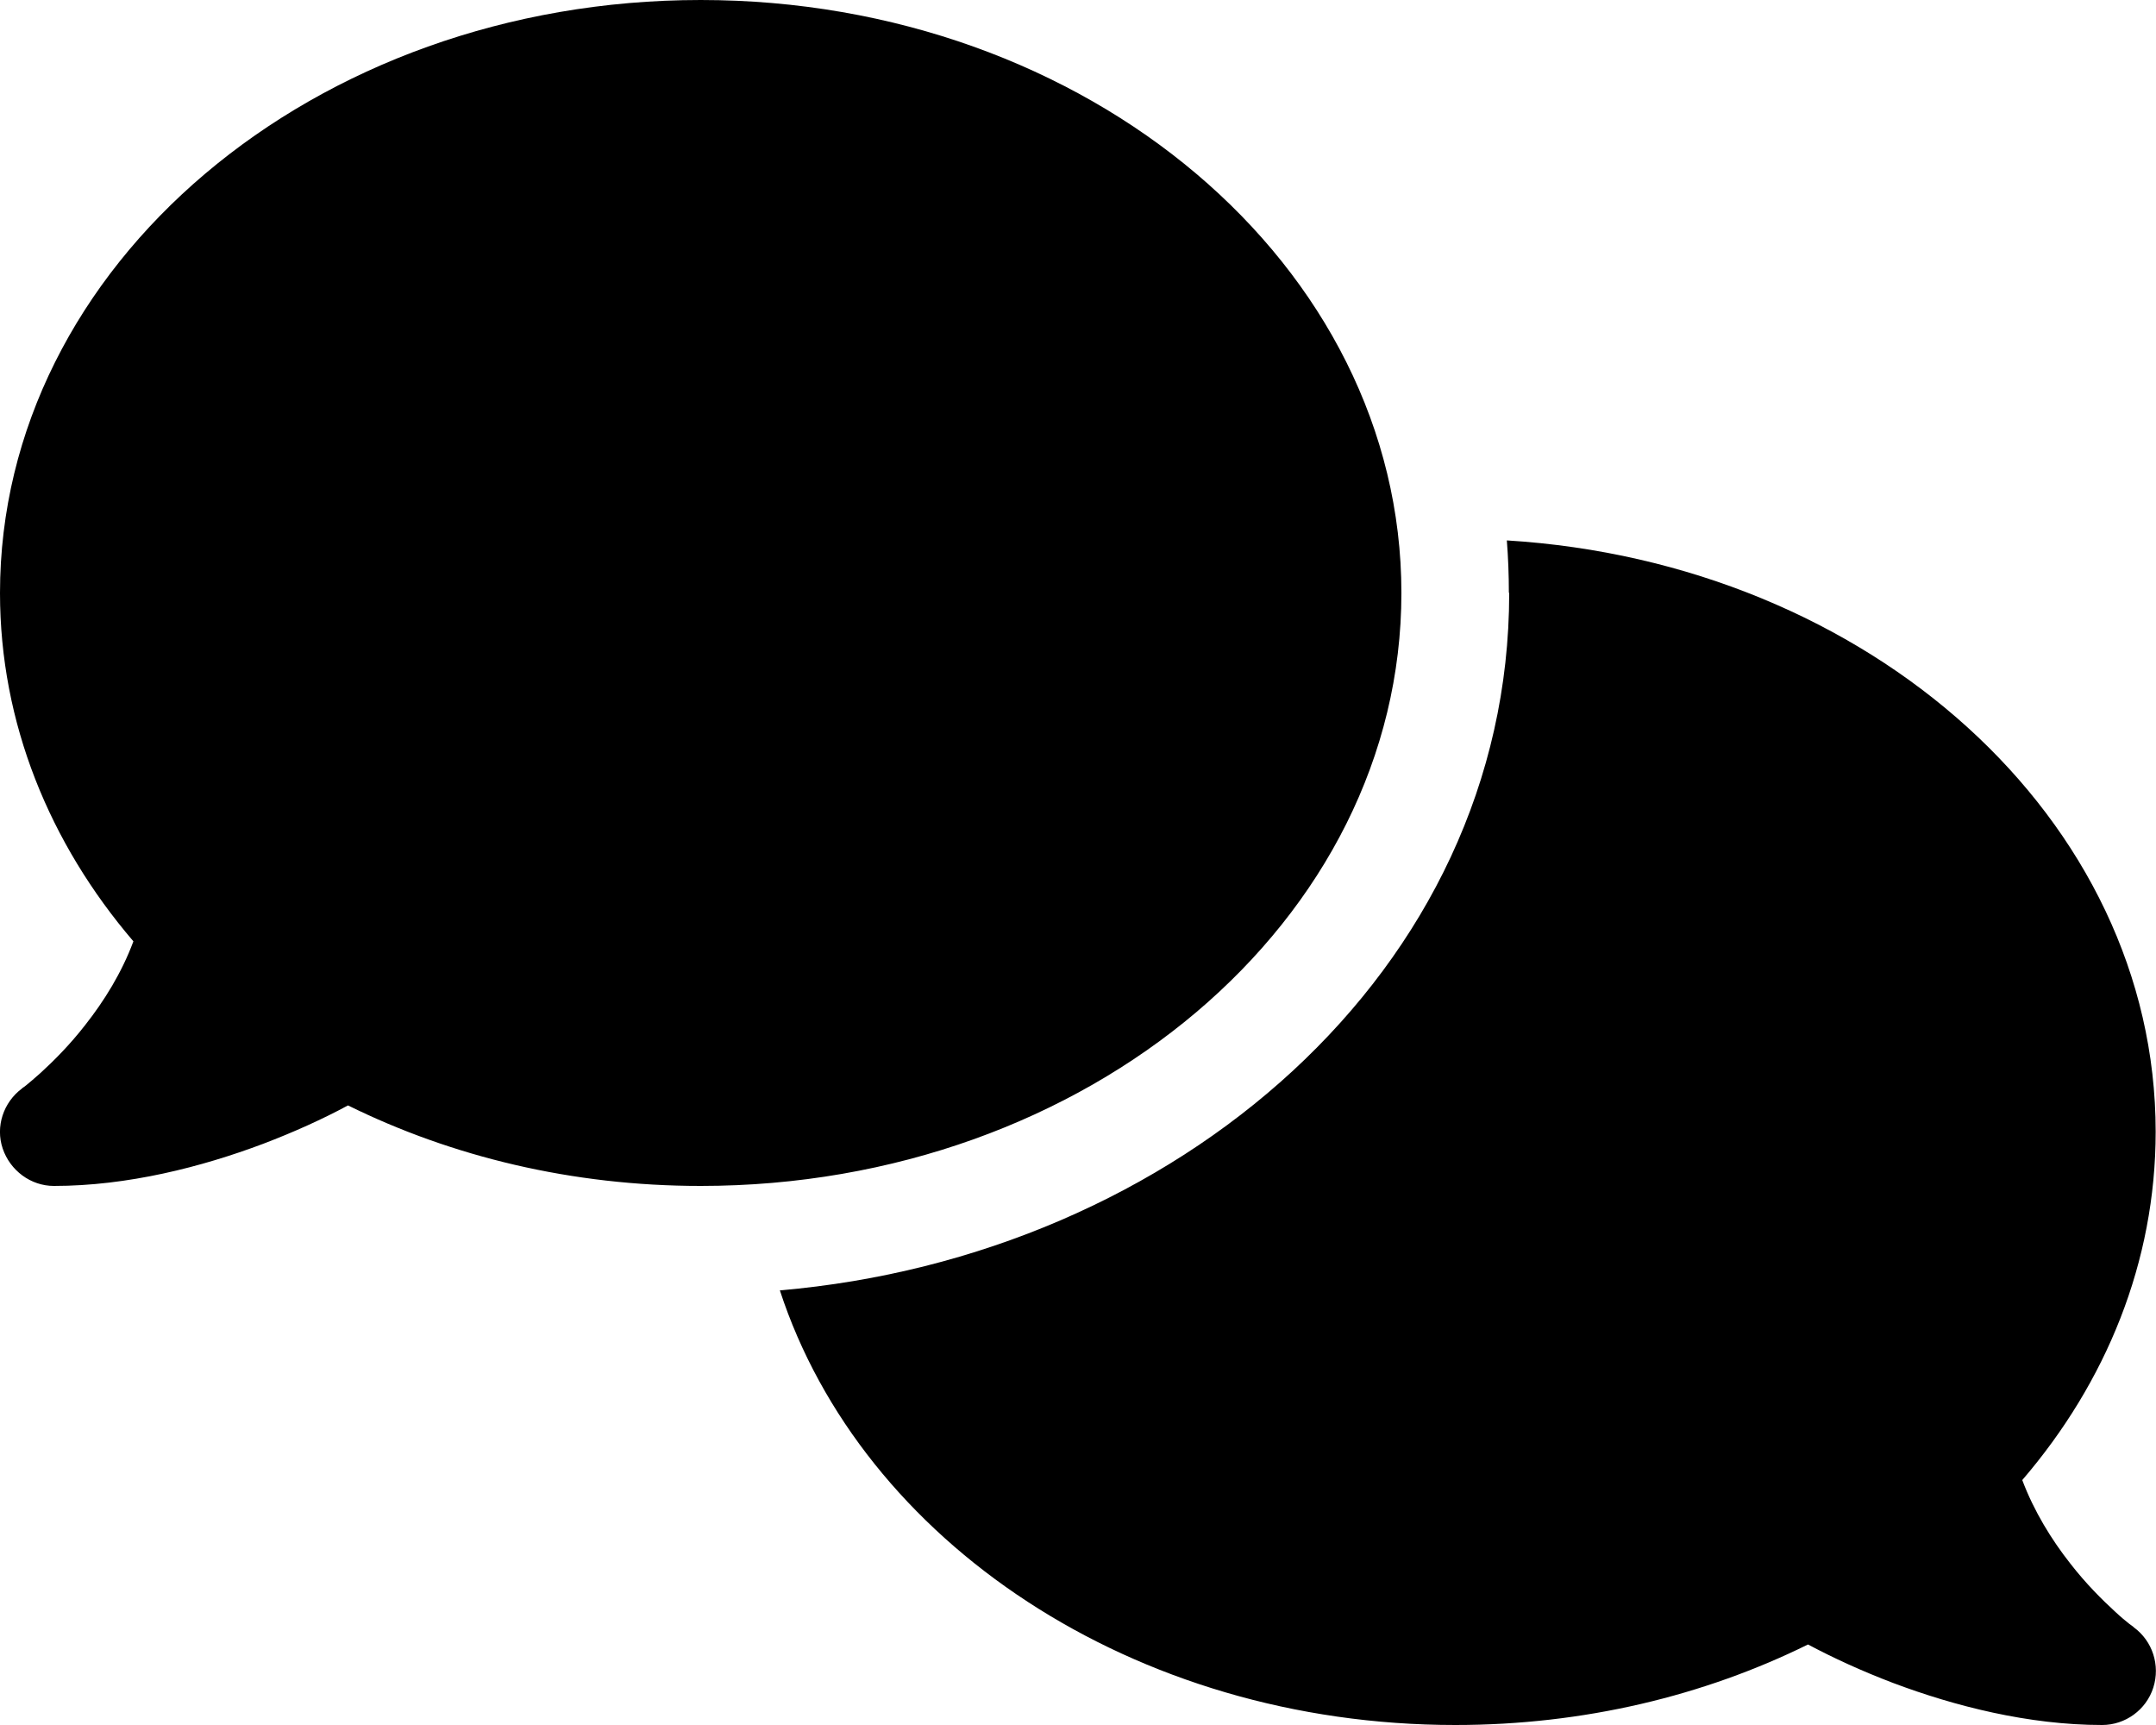
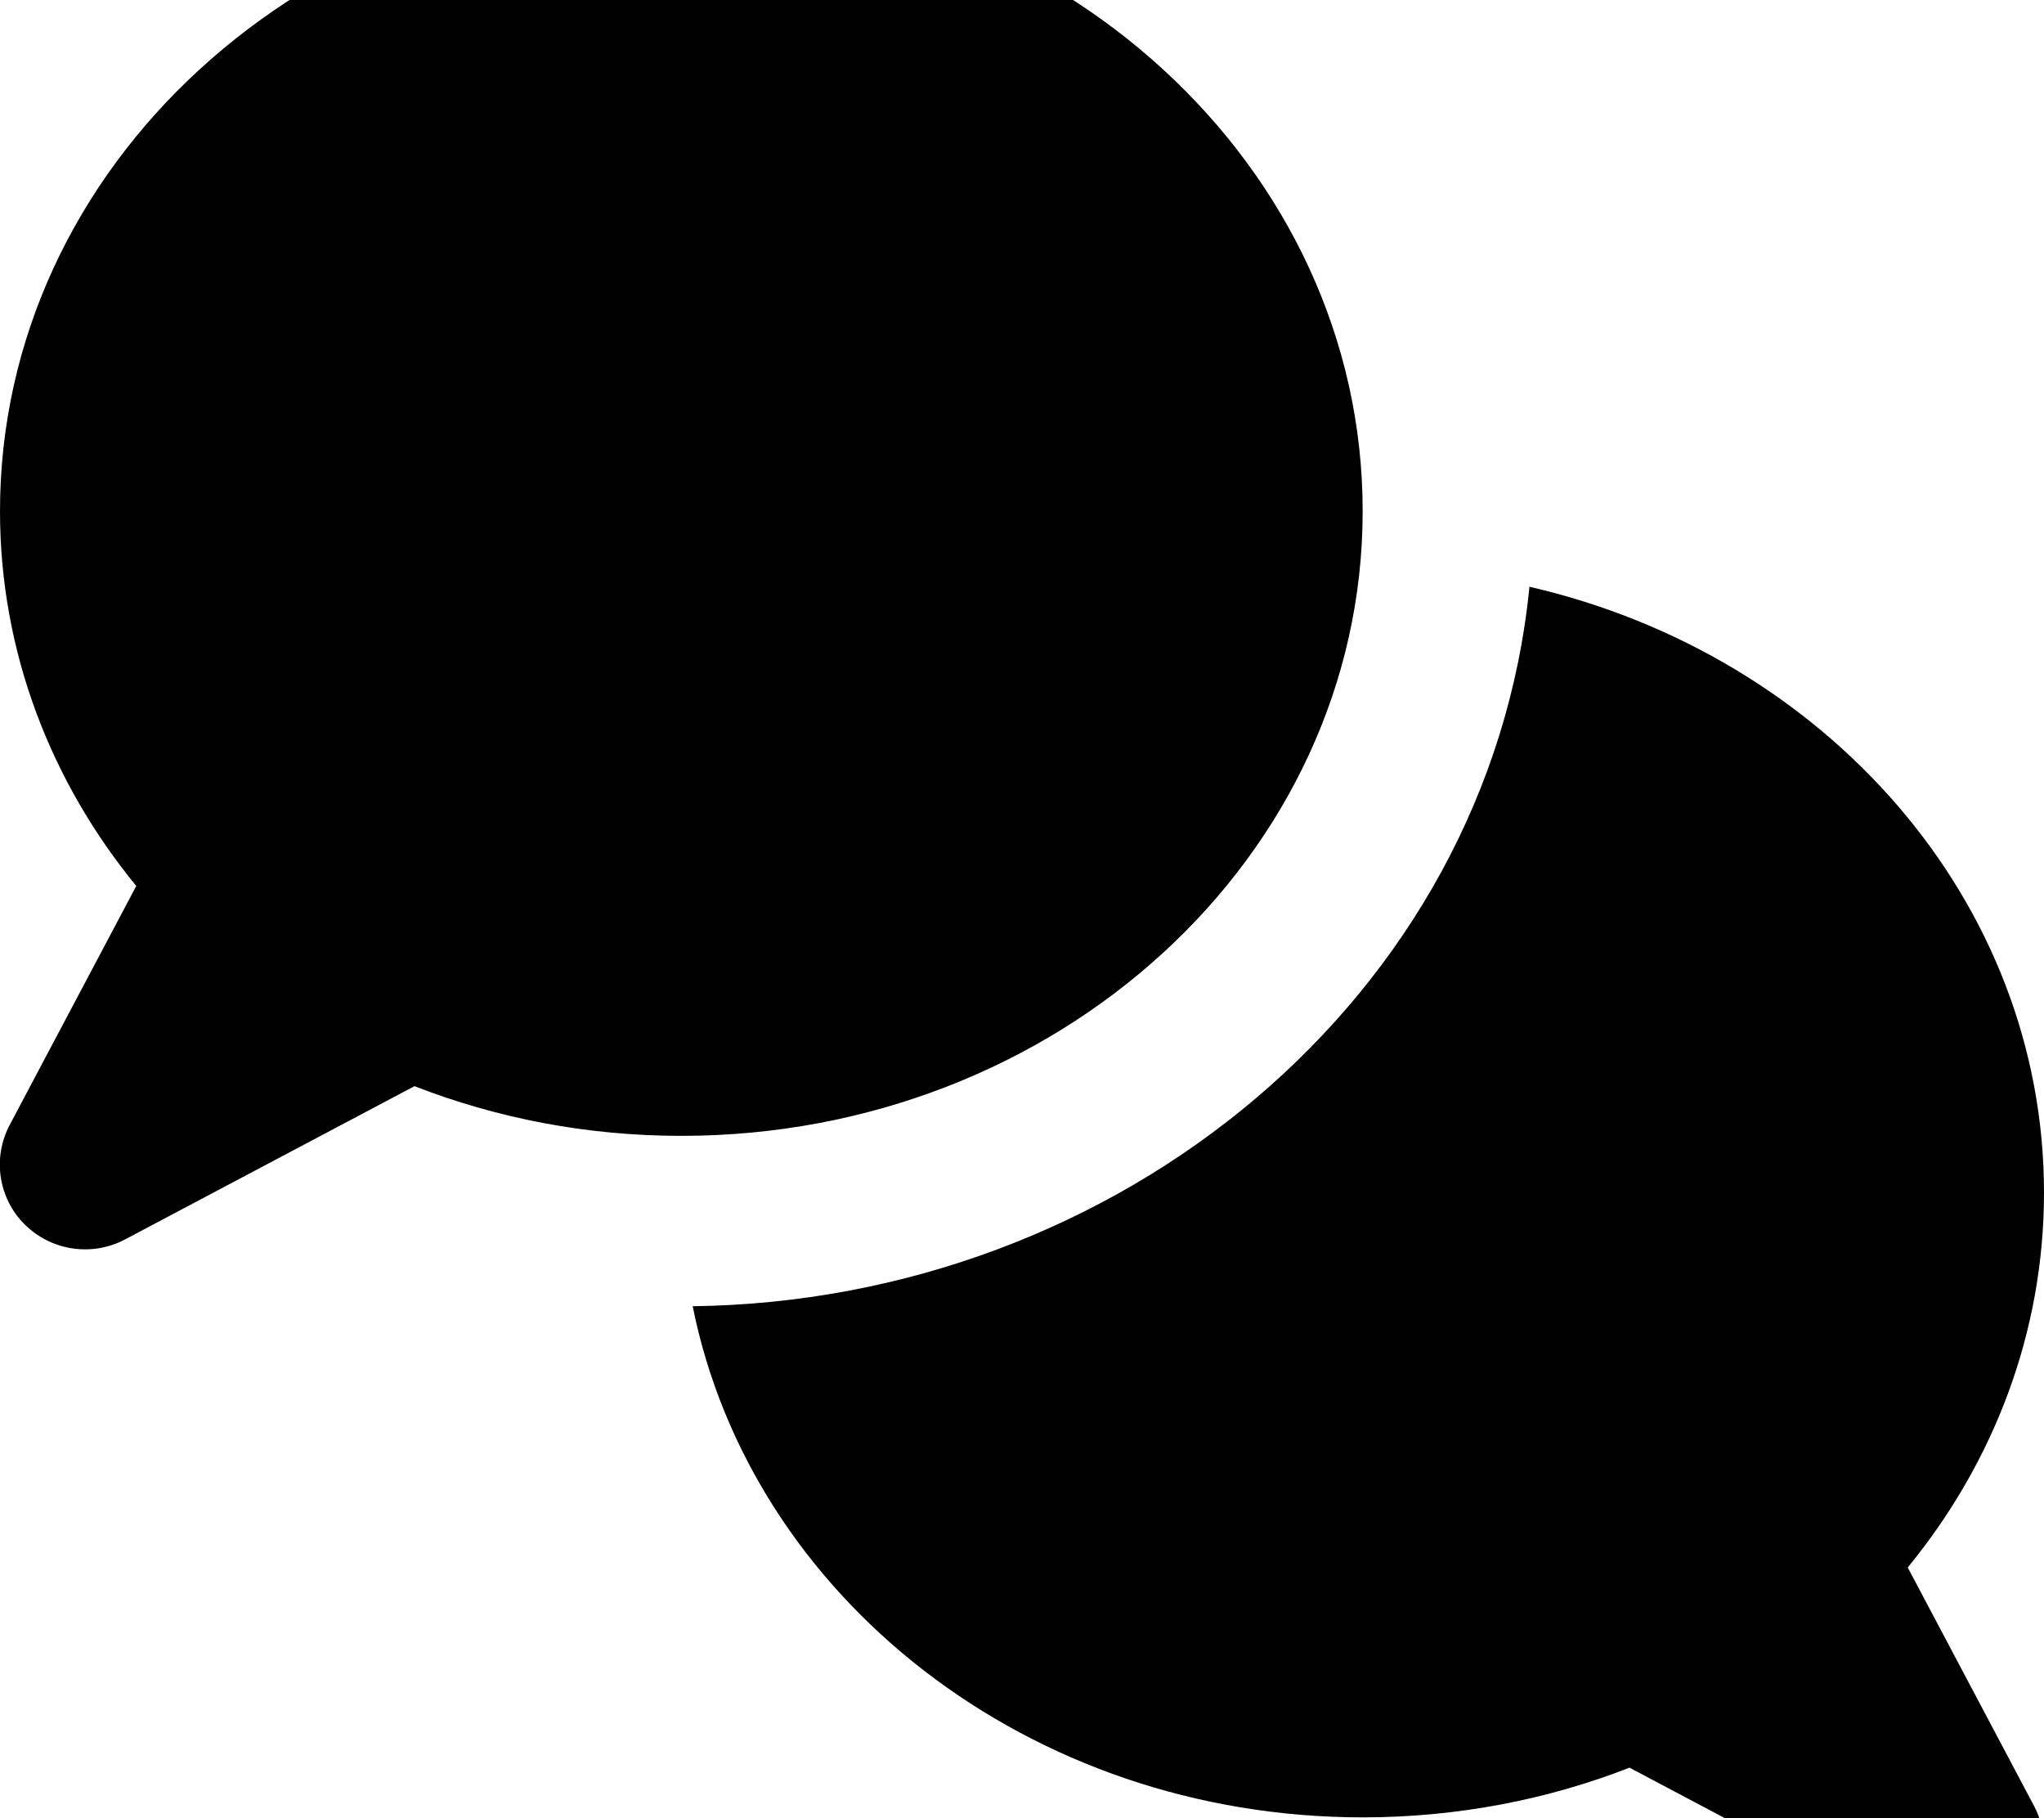
- <svg xmlns="http://www.w3.org/2000/svg" viewBox="0 0 640 512">
-   <path d="M208 352c114.9 0 208-78.8 208-176S322.9 0 208 0S0 78.8 0 176c0 38.6 14.7 74.3 39.6 103.4c-3.5 9.4-8.7 17.7-14.2 24.7c-4.8 6.2-9.7 11-13.3 14.3c-1.8 1.6-3.3 2.9-4.3 3.7c-.5 .4-.9 .7-1.1 .8l-.2 .2s0 0 0 0s0 0 0 0C1 327.2-1.4 334.4 .8 340.9S9.1 352 16 352c21.8 0 43.8-5.6 62.1-12.5c9.2-3.5 17.8-7.4 25.2-11.4C134.1 343.3 169.8 352 208 352zM448 176c0 112.3-99.1 196.9-216.5 207C255.8 457.4 336.4 512 432 512c38.2 0 73.9-8.7 104.7-23.9c7.5 4 16 7.9 25.2 11.4c18.3 6.9 40.3 12.5 62.1 12.5c6.9 0 13.1-4.5 15.2-11.1c2.1-6.6-.2-13.8-5.8-17.9c0 0 0 0 0 0s0 0 0 0l-.2-.2c-.2-.2-.6-.4-1.1-.8c-1-.8-2.5-2-4.3-3.7c-3.6-3.3-8.5-8.1-13.3-14.3c-5.5-7-10.7-15.4-14.2-24.7c24.9-29 39.6-64.7 39.6-103.4c0-92.8-84.9-168.9-192.6-175.5c.4 5.1 .6 10.3 .6 15.5z" />
+ <svg xmlns="http://www.w3.org/2000/svg" viewBox="0 0 576 512">
+   <path fill="currentColor" d="M384 144c0 97.2-86 176-192 176-26.7 0-52.1-5-75.2-14L35.2 349.2c-9.3 4.9-20.7 3.2-28.2-4.2s-9.2-18.9-4.2-28.2l35.6-67.2C14.3 220.2 0 183.6 0 144 0 46.8 86-32 192-32S384 46.8 384 144zm0 368c-94.1 0-172.4-62.1-188.8-144 120-1.5 224.3-86.9 235.8-202.7 83.3 19.2 145 88.3 145 170.7 0 39.6-14.3 76.2-38.4 105.6l35.6 67.2c4.9 9.3 3.2 20.7-4.2 28.2s-18.9 9.2-28.2 4.2L459.2 498c-23.1 9-48.5 14-75.2 14z" />
</svg>
